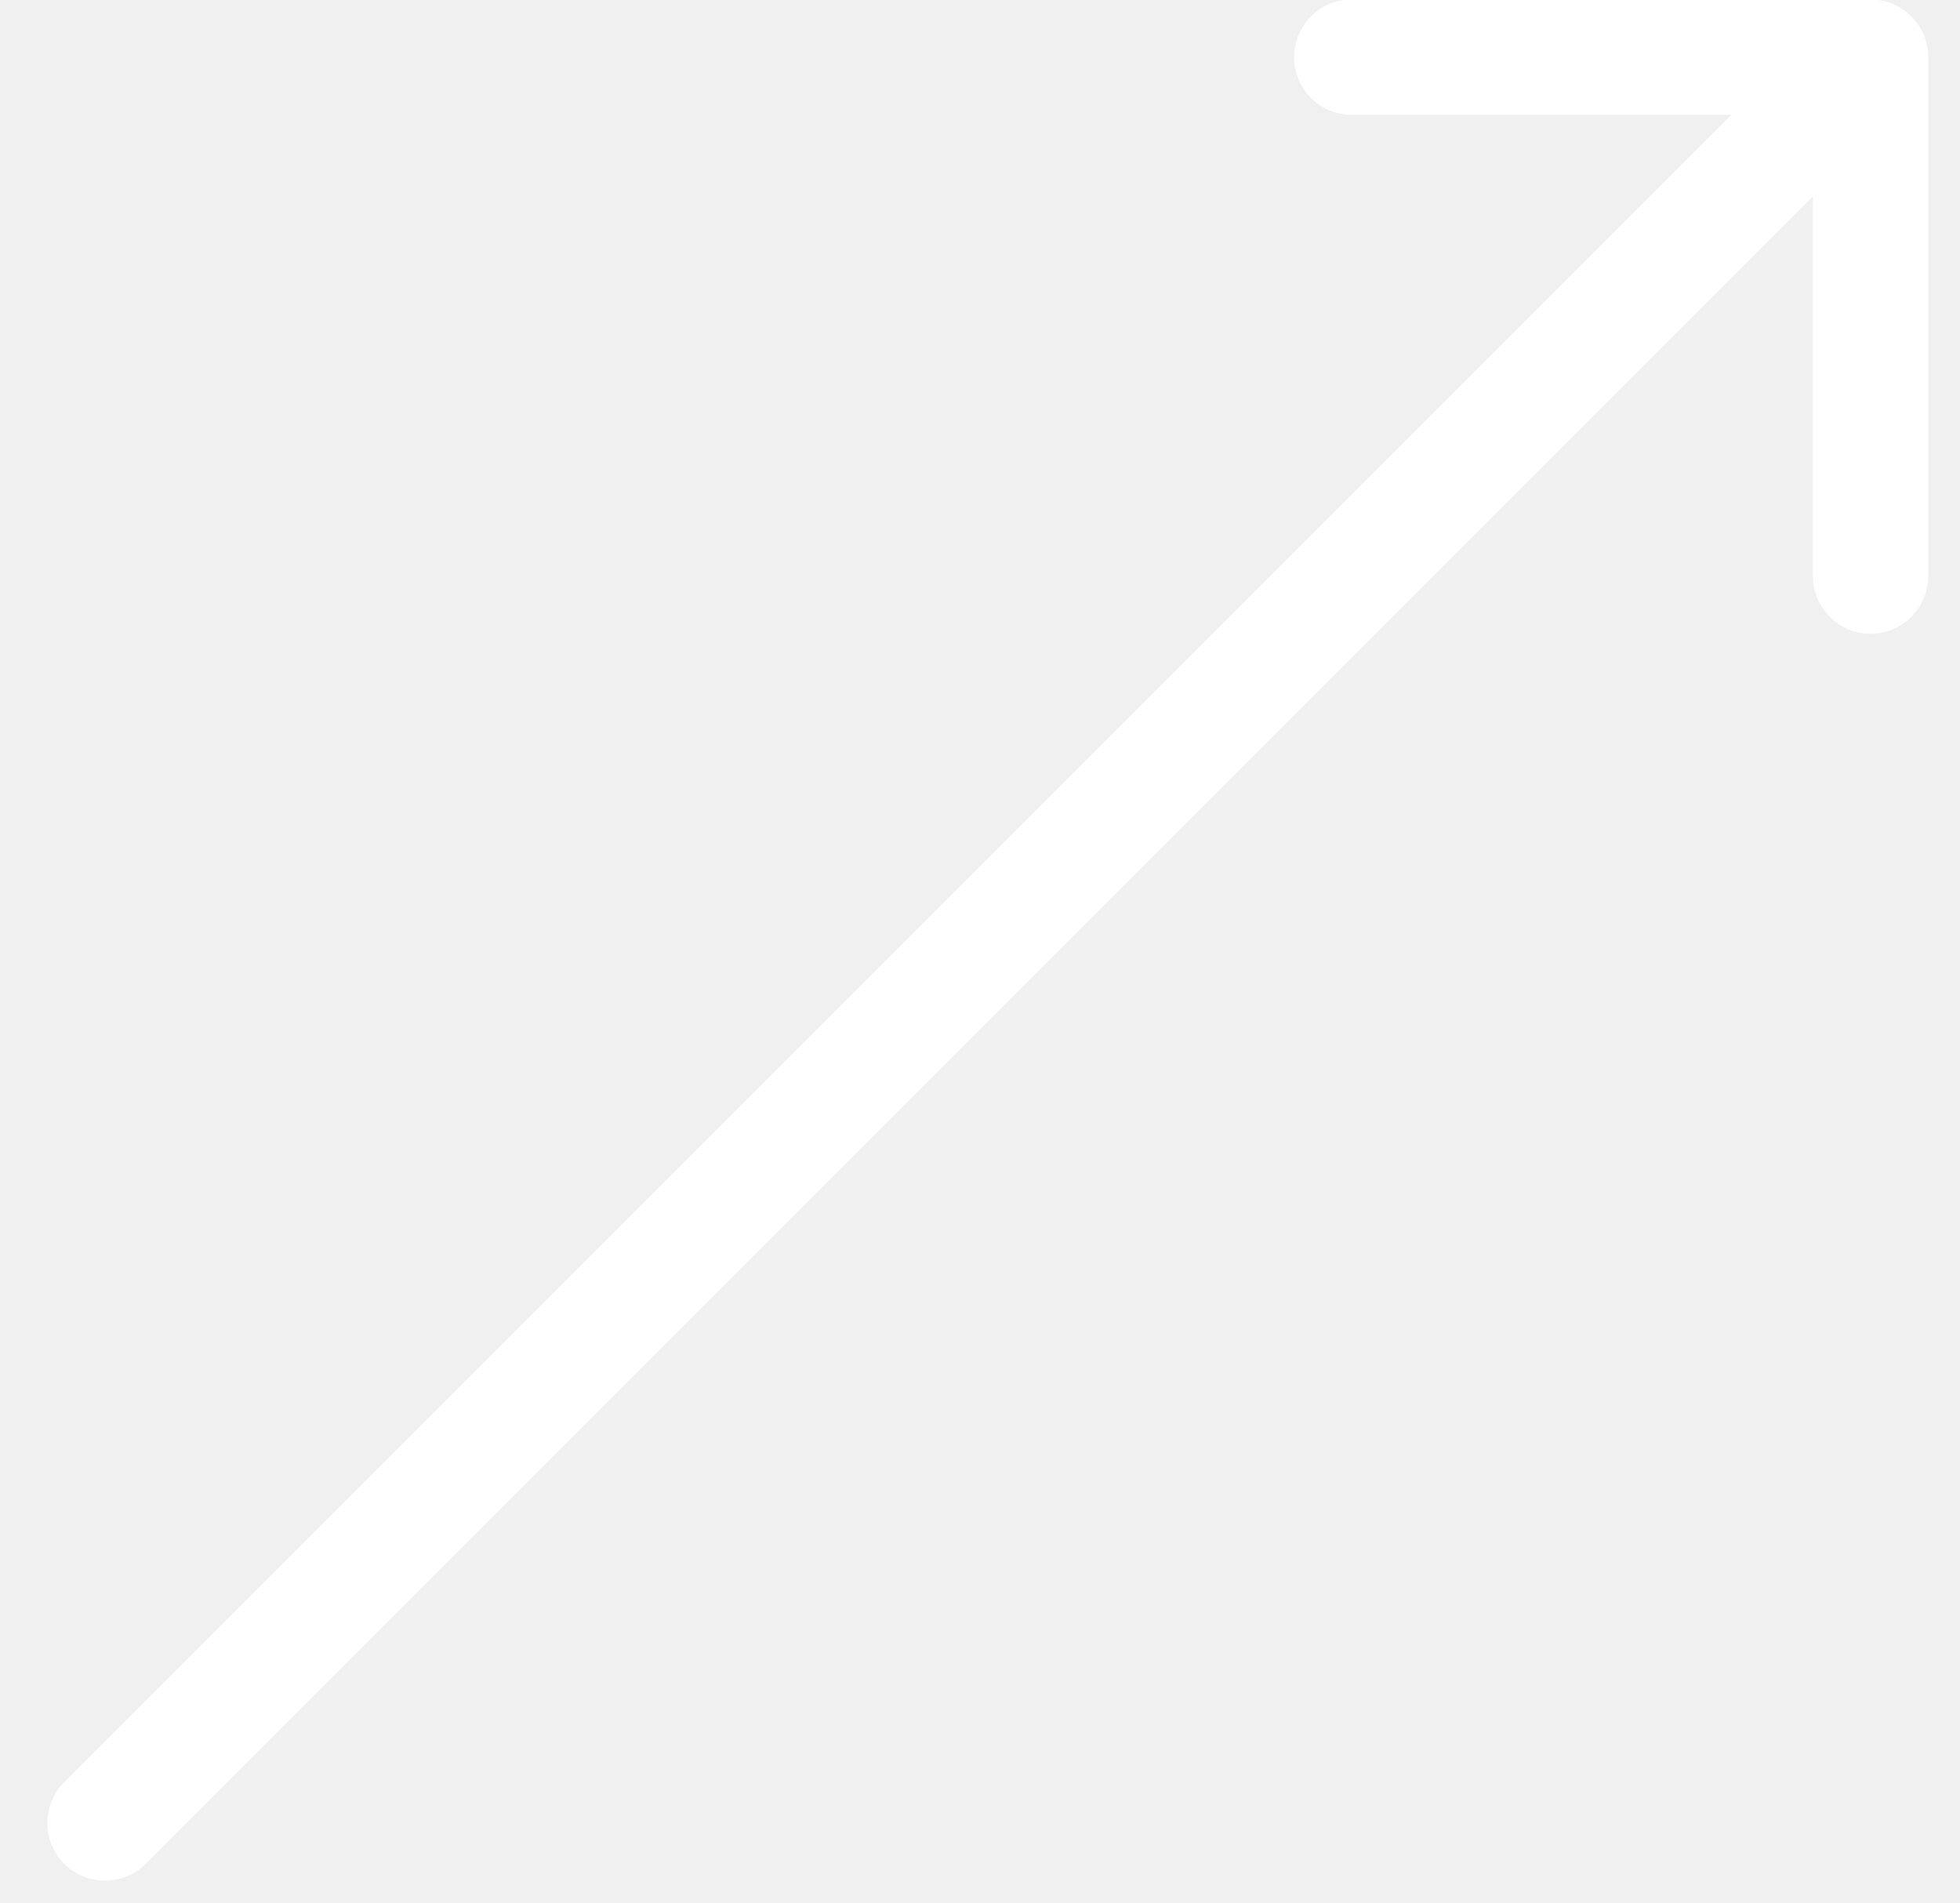
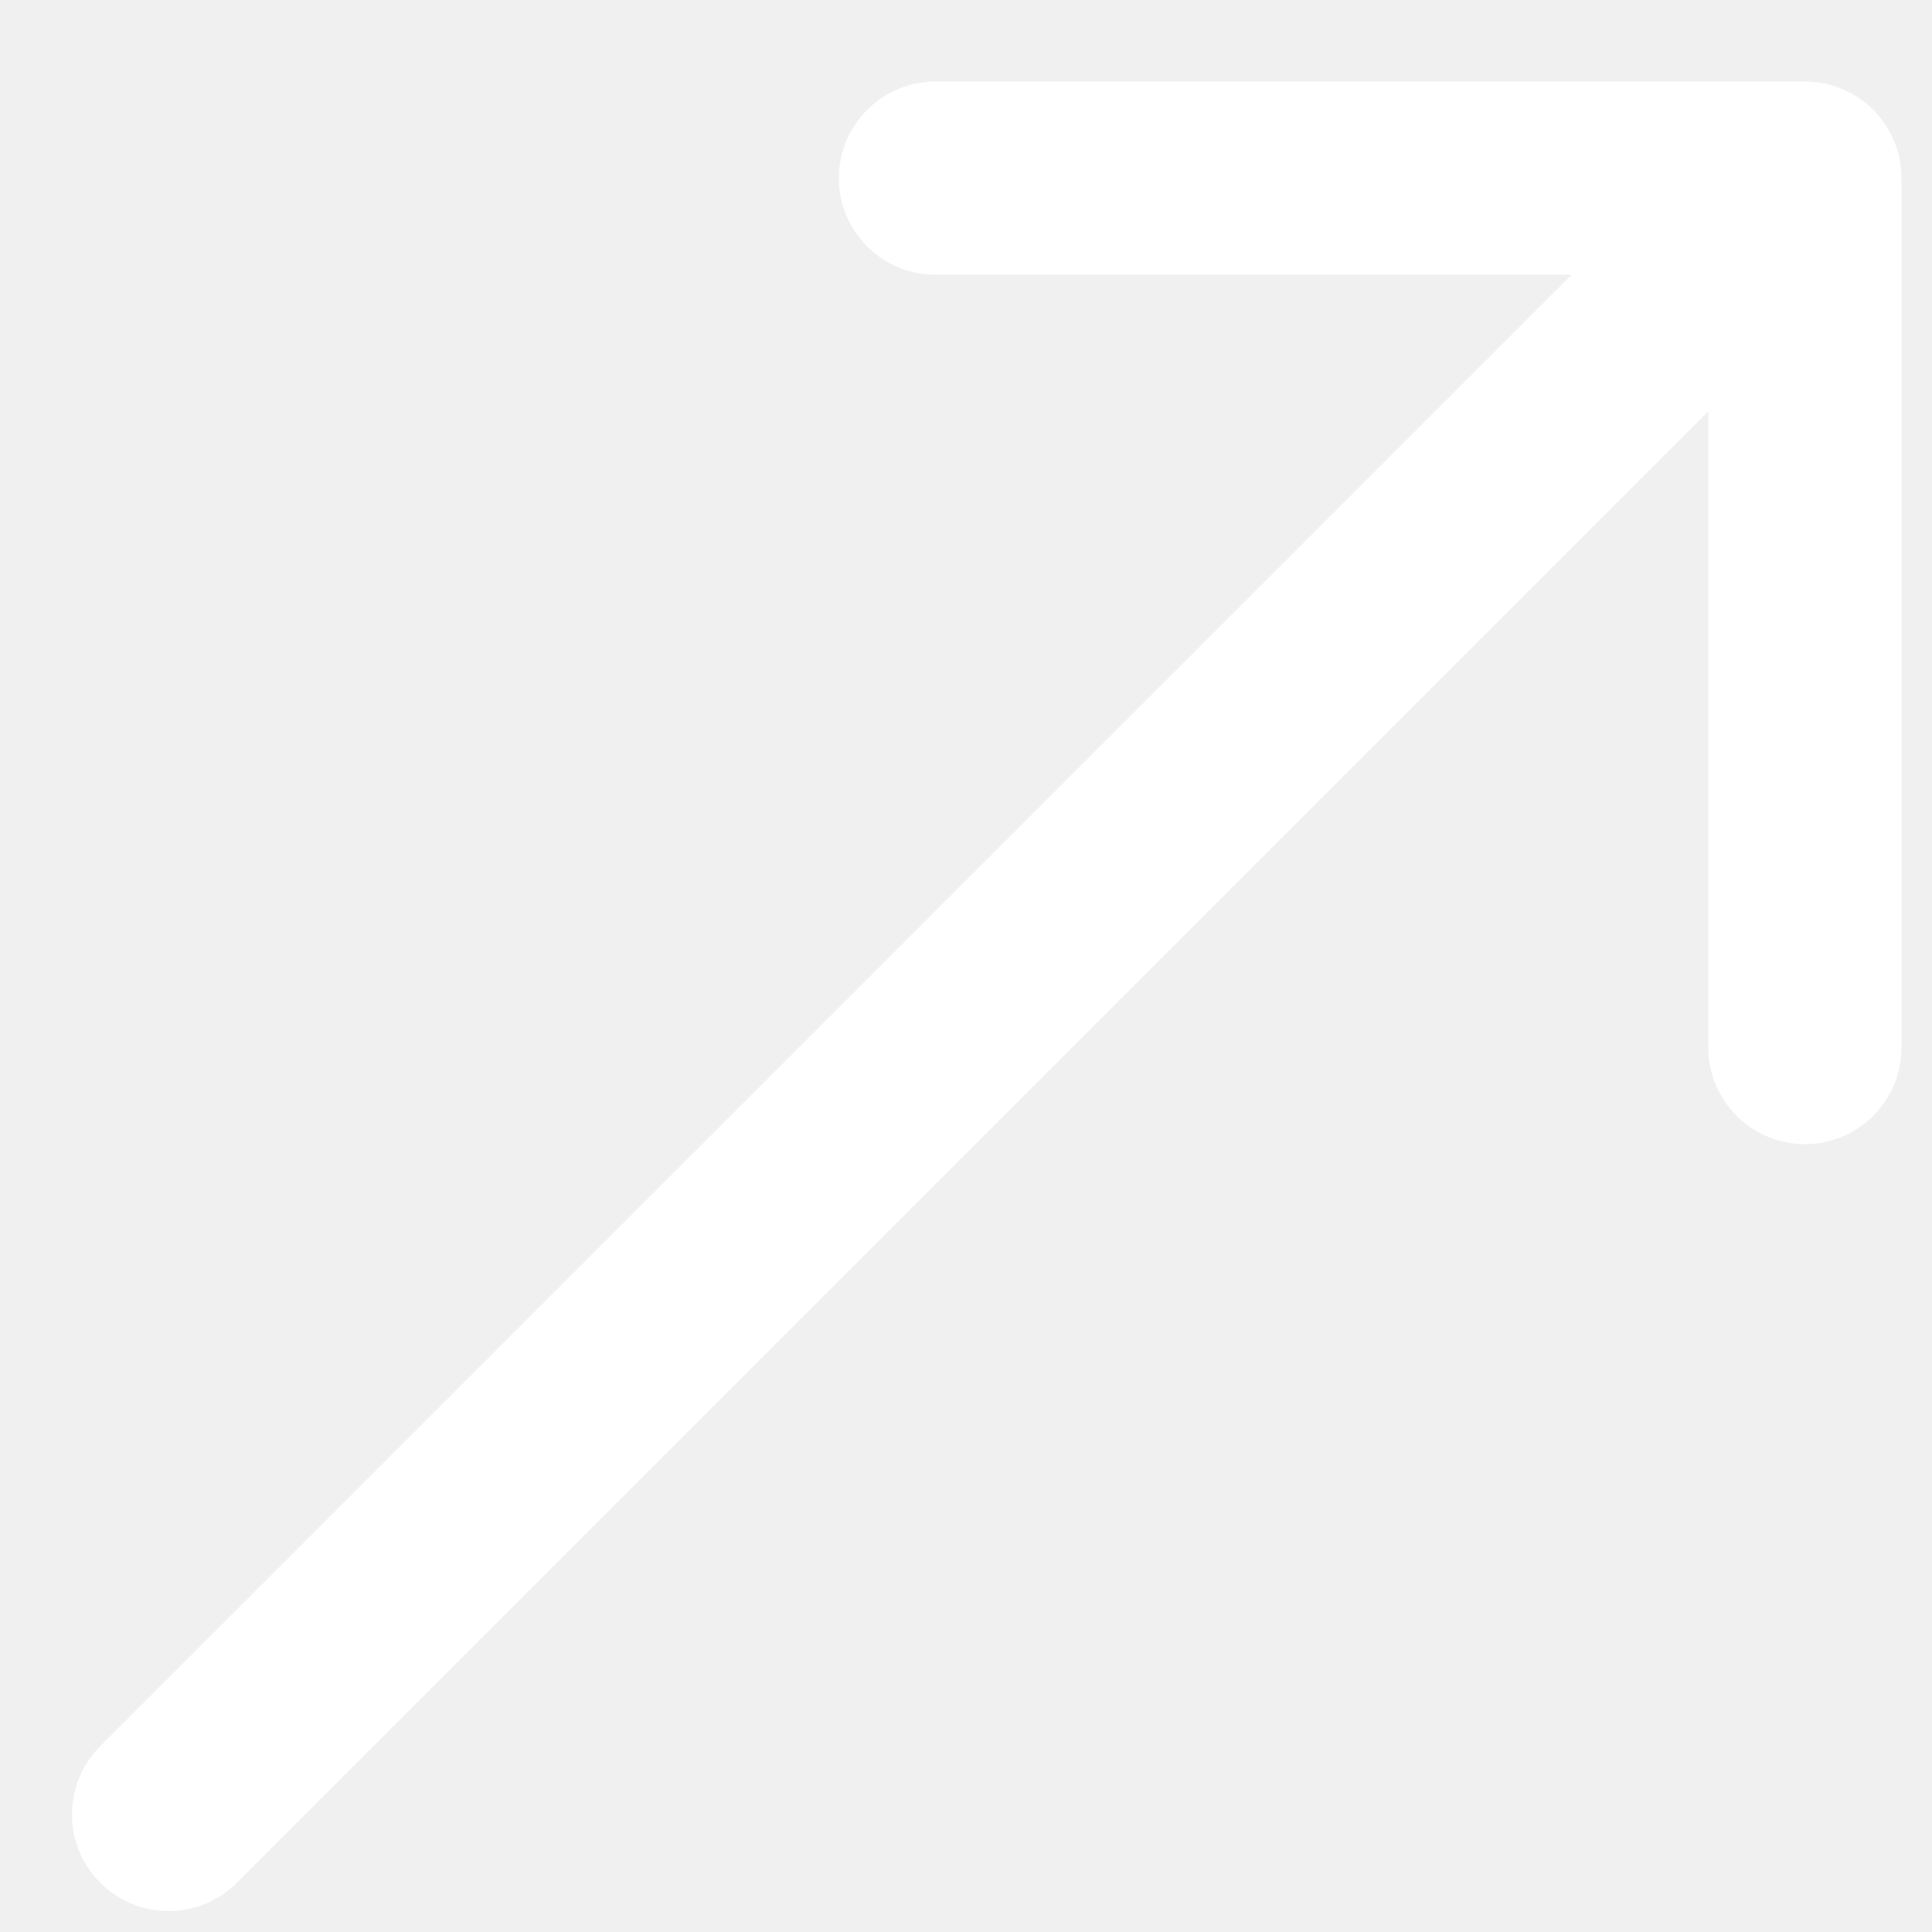
- <svg xmlns="http://www.w3.org/2000/svg" width="34" height="33" viewBox="0 0 34 33" fill="none">
-   <path d="M1.114 30.913C0.724 31.303 0.724 31.936 1.114 32.327C1.505 32.717 2.138 32.717 2.528 32.327L1.114 30.913ZM33.449 0.992C33.449 0.44 33.001 -0.008 32.449 -0.008L23.449 -0.008C22.896 -0.008 22.449 0.44 22.449 0.992C22.449 1.545 22.896 1.992 23.449 1.992L31.449 1.992L31.449 9.992C31.449 10.544 31.896 10.992 32.449 10.992C33.001 10.992 33.449 10.544 33.449 9.992L33.449 0.992ZM2.528 32.327L33.156 1.699L31.742 0.285L1.114 30.913L2.528 32.327Z" fill="white" />
+ <svg xmlns="http://www.w3.org/2000/svg" width="20" height="20" viewBox="0 0 20 20" fill="none">
+   <path d="M1.038 18.076C0.647 18.467 0.647 19.1 1.038 19.49C1.429 19.881 2.062 19.881 2.452 19.49L1.038 18.076ZM19.684 1.844C19.684 1.292 19.237 0.844 18.684 0.844L9.684 0.844C9.132 0.844 8.684 1.292 8.684 1.844C8.684 2.396 9.132 2.844 9.684 2.844L17.684 2.844L17.684 10.844C17.684 11.396 18.132 11.844 18.684 11.844C19.237 11.844 19.684 11.396 19.684 10.844L19.684 1.844ZM2.452 19.49L19.391 2.551L17.977 1.137L1.038 18.076L2.452 19.49Z" fill="white" />
</svg>
